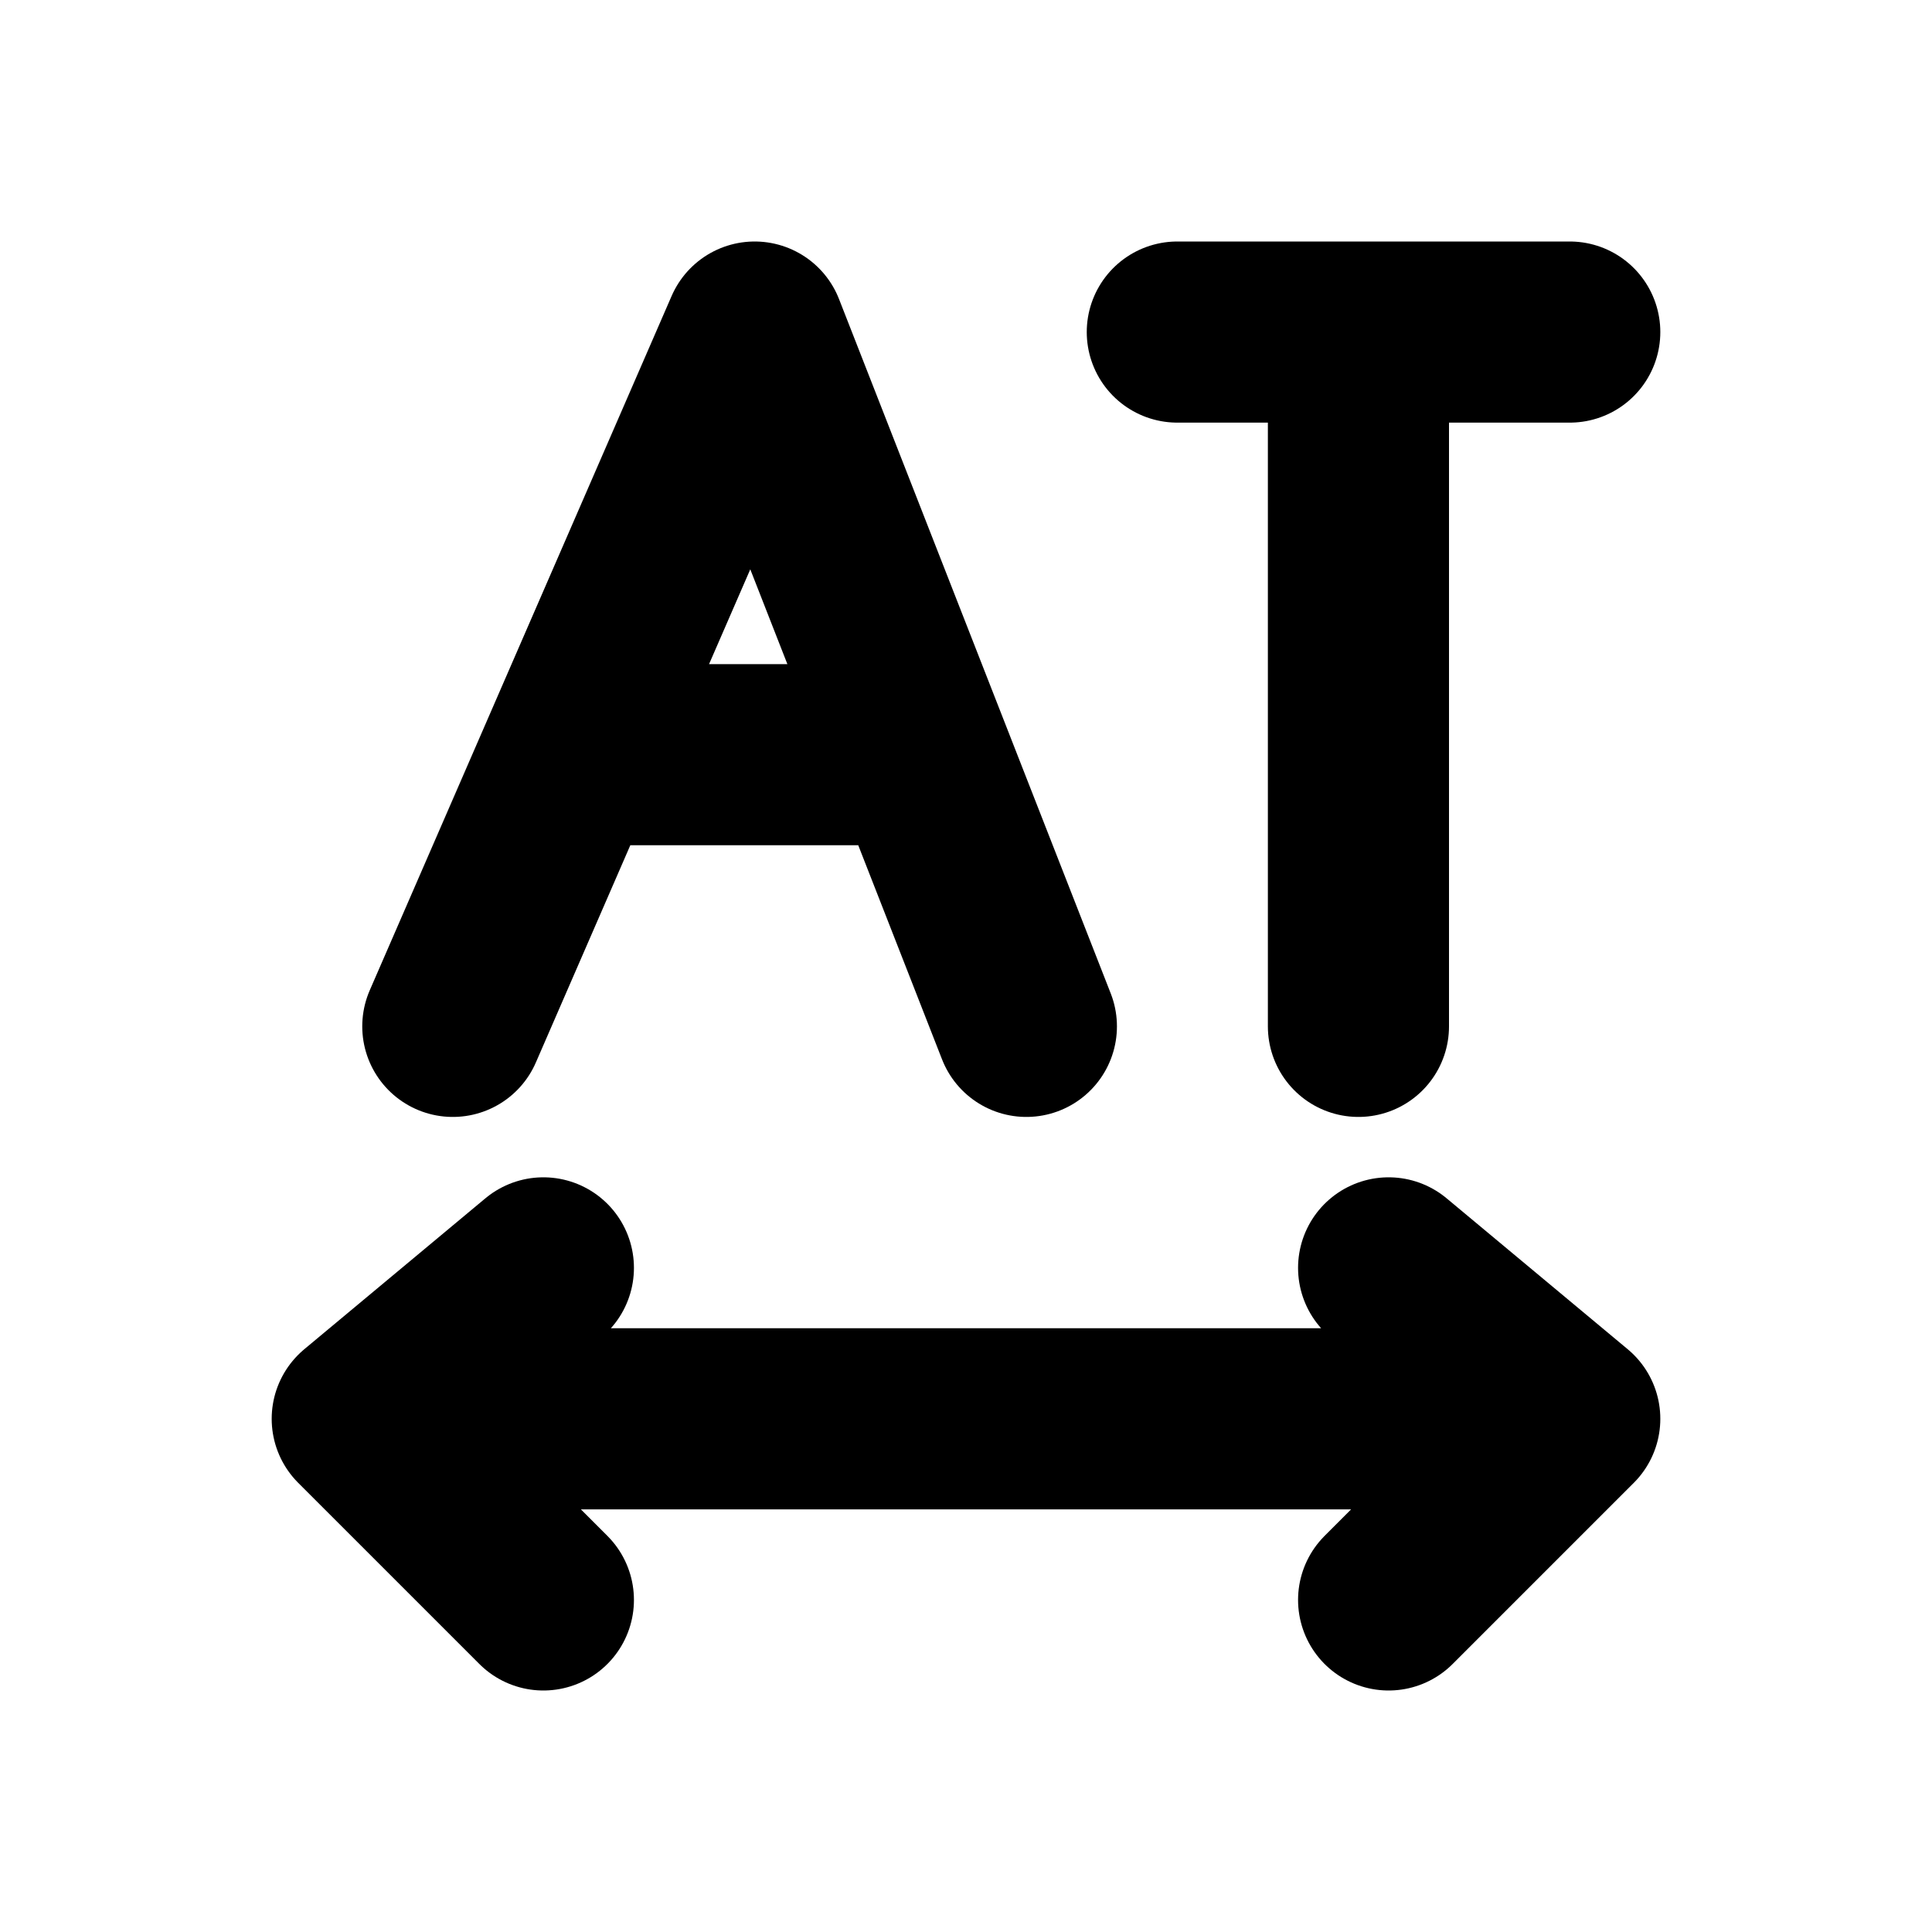
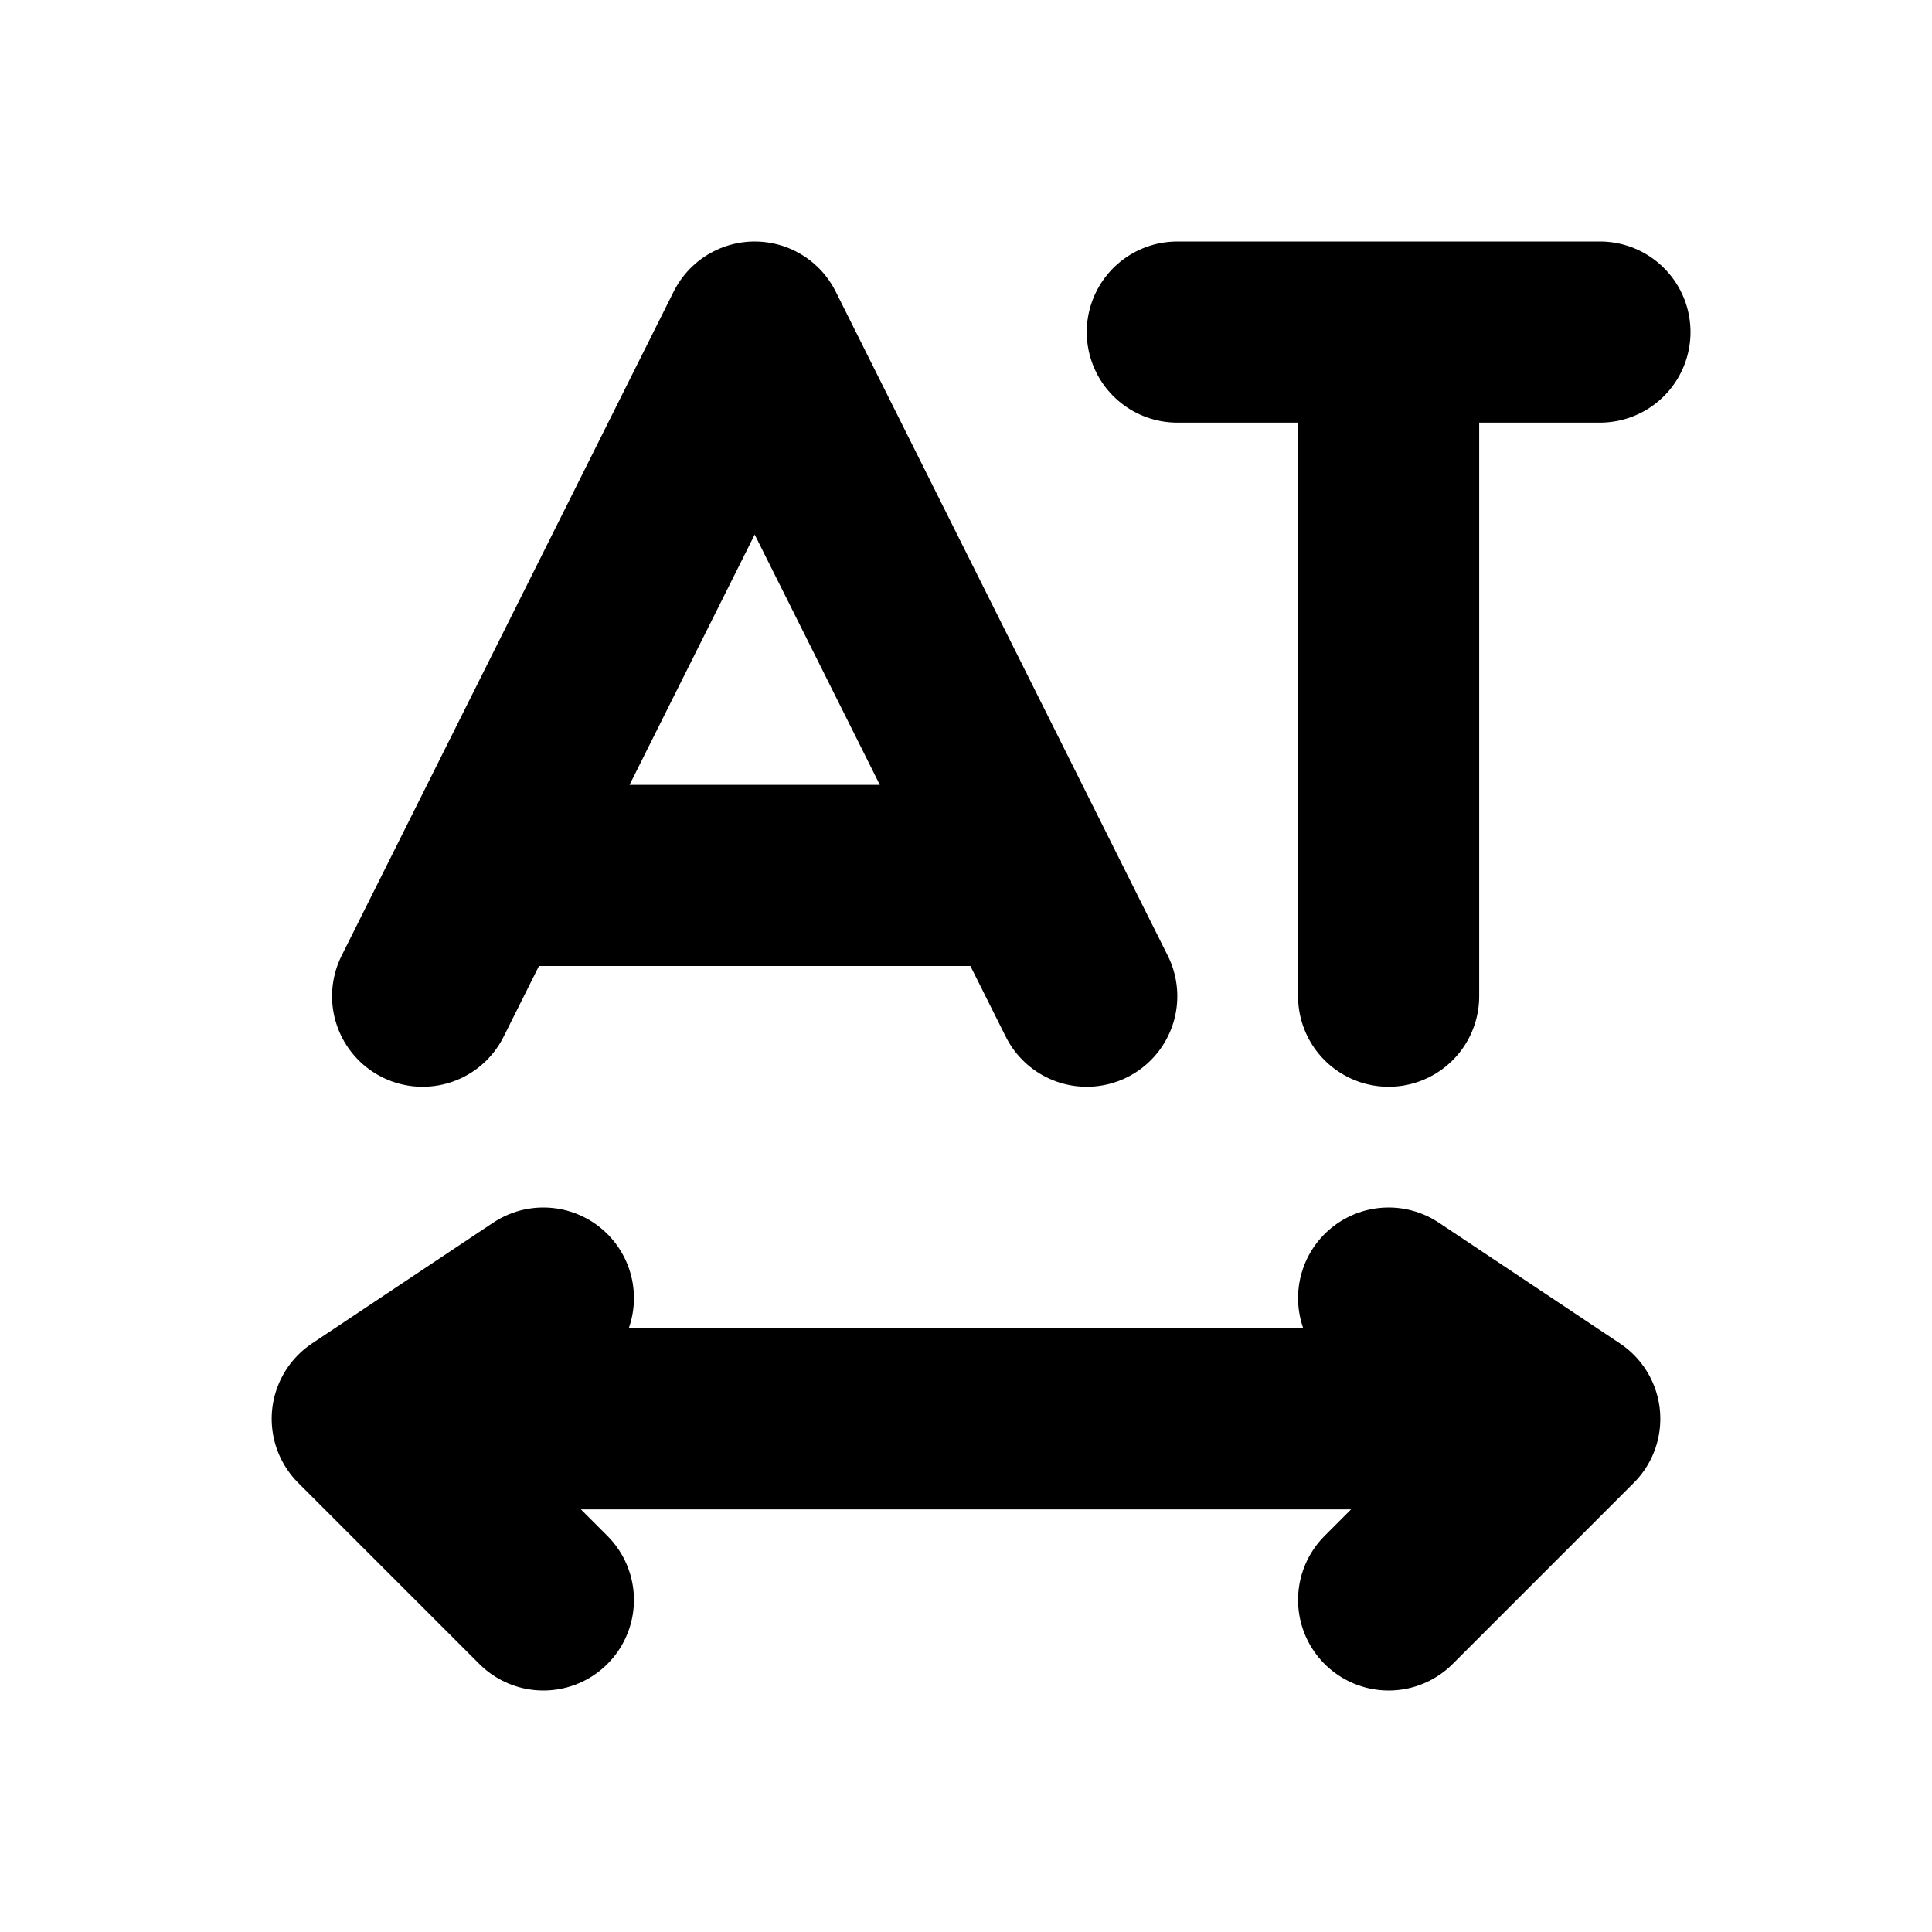
<svg xmlns="http://www.w3.org/2000/svg" width="16" height="16" viewBox="0 0 16 16" fill="none" stroke="currentColor" stroke-width="1.5" stroke-linecap="round" stroke-linejoin="round" aria-hidden="true" focusable="false">
-   <path d="M3.75 8.5L6.25 2.75 8.5 8.5M4.75 6.25H7.5M3 11.75H13M4.5 10.5L3 11.75 4.5 13.25M11.5 10.5L13 11.75 11.5 13.25M9.75 2.75H13M11.25 2.75V8.5" />
+   <path d="M3.5 8.25L6.25 2.75 9 8.25M4 7.25H8.5M3 11.75H13M4.5 10.75L3 11.75 4.5 13.25M11.5 10.75L13 11.75 11.5 13.25M9.75 2.75H13.25M11.5 2.75V8.25" />
</svg>
